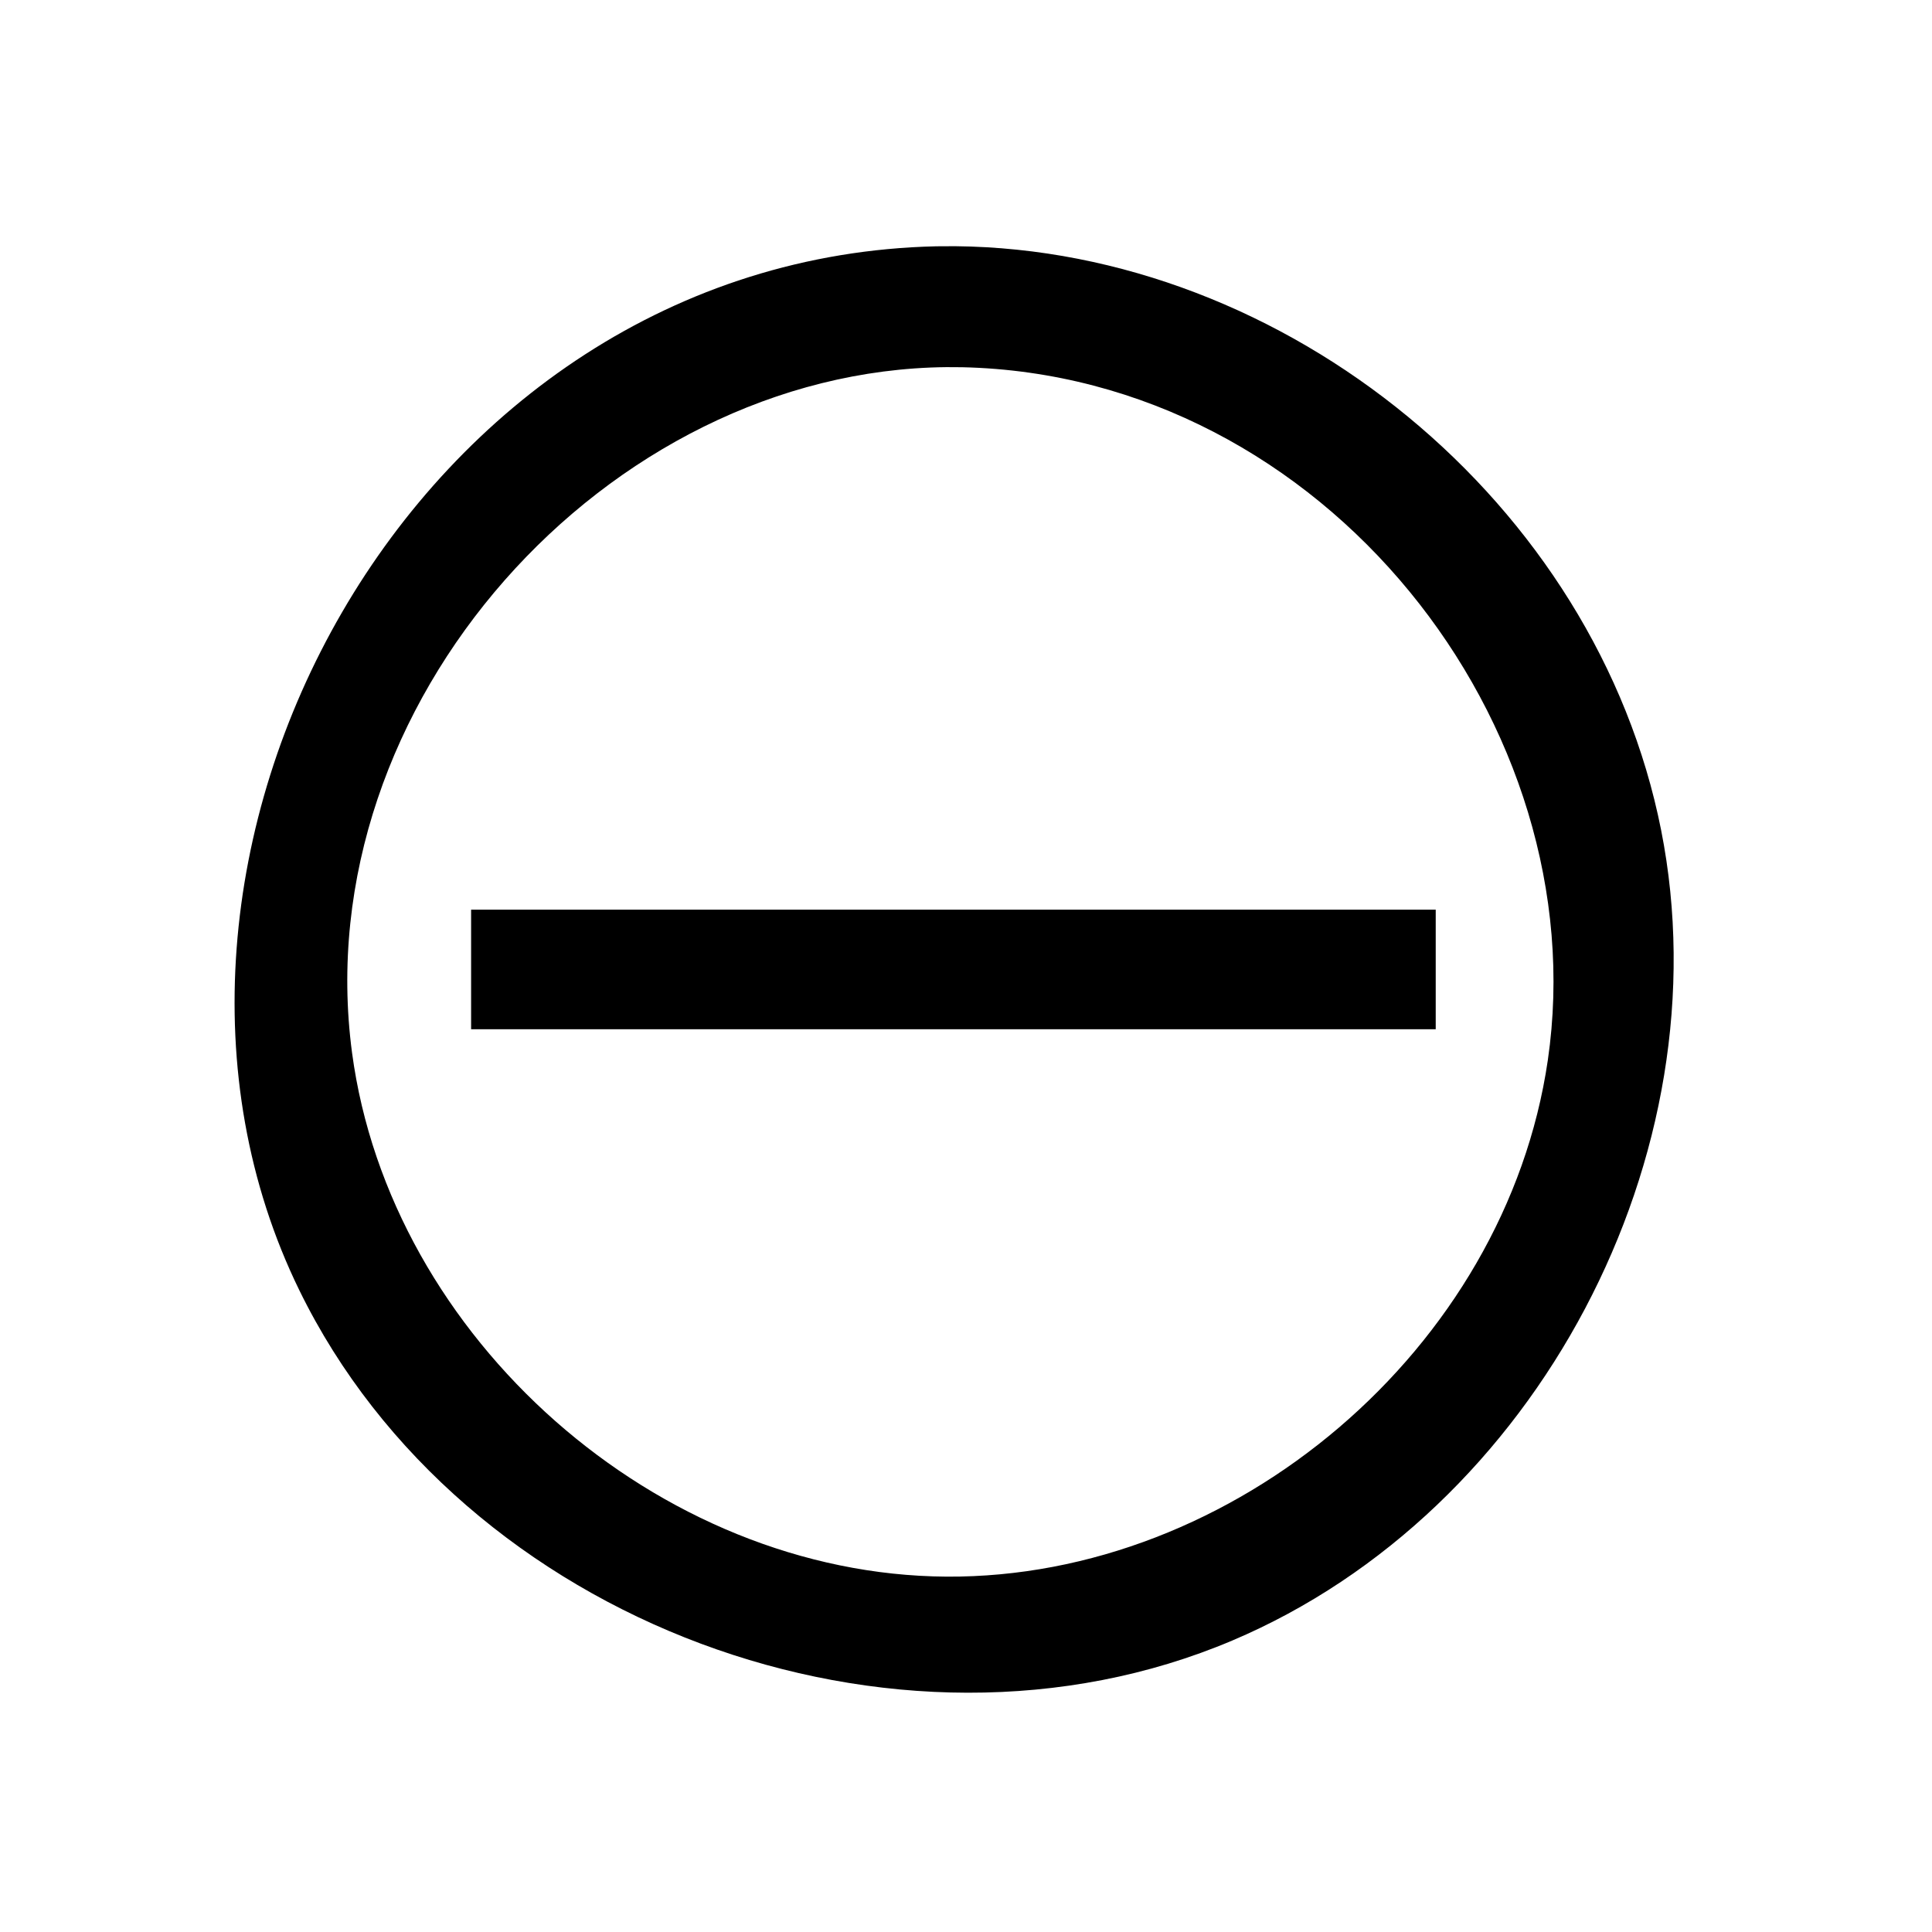
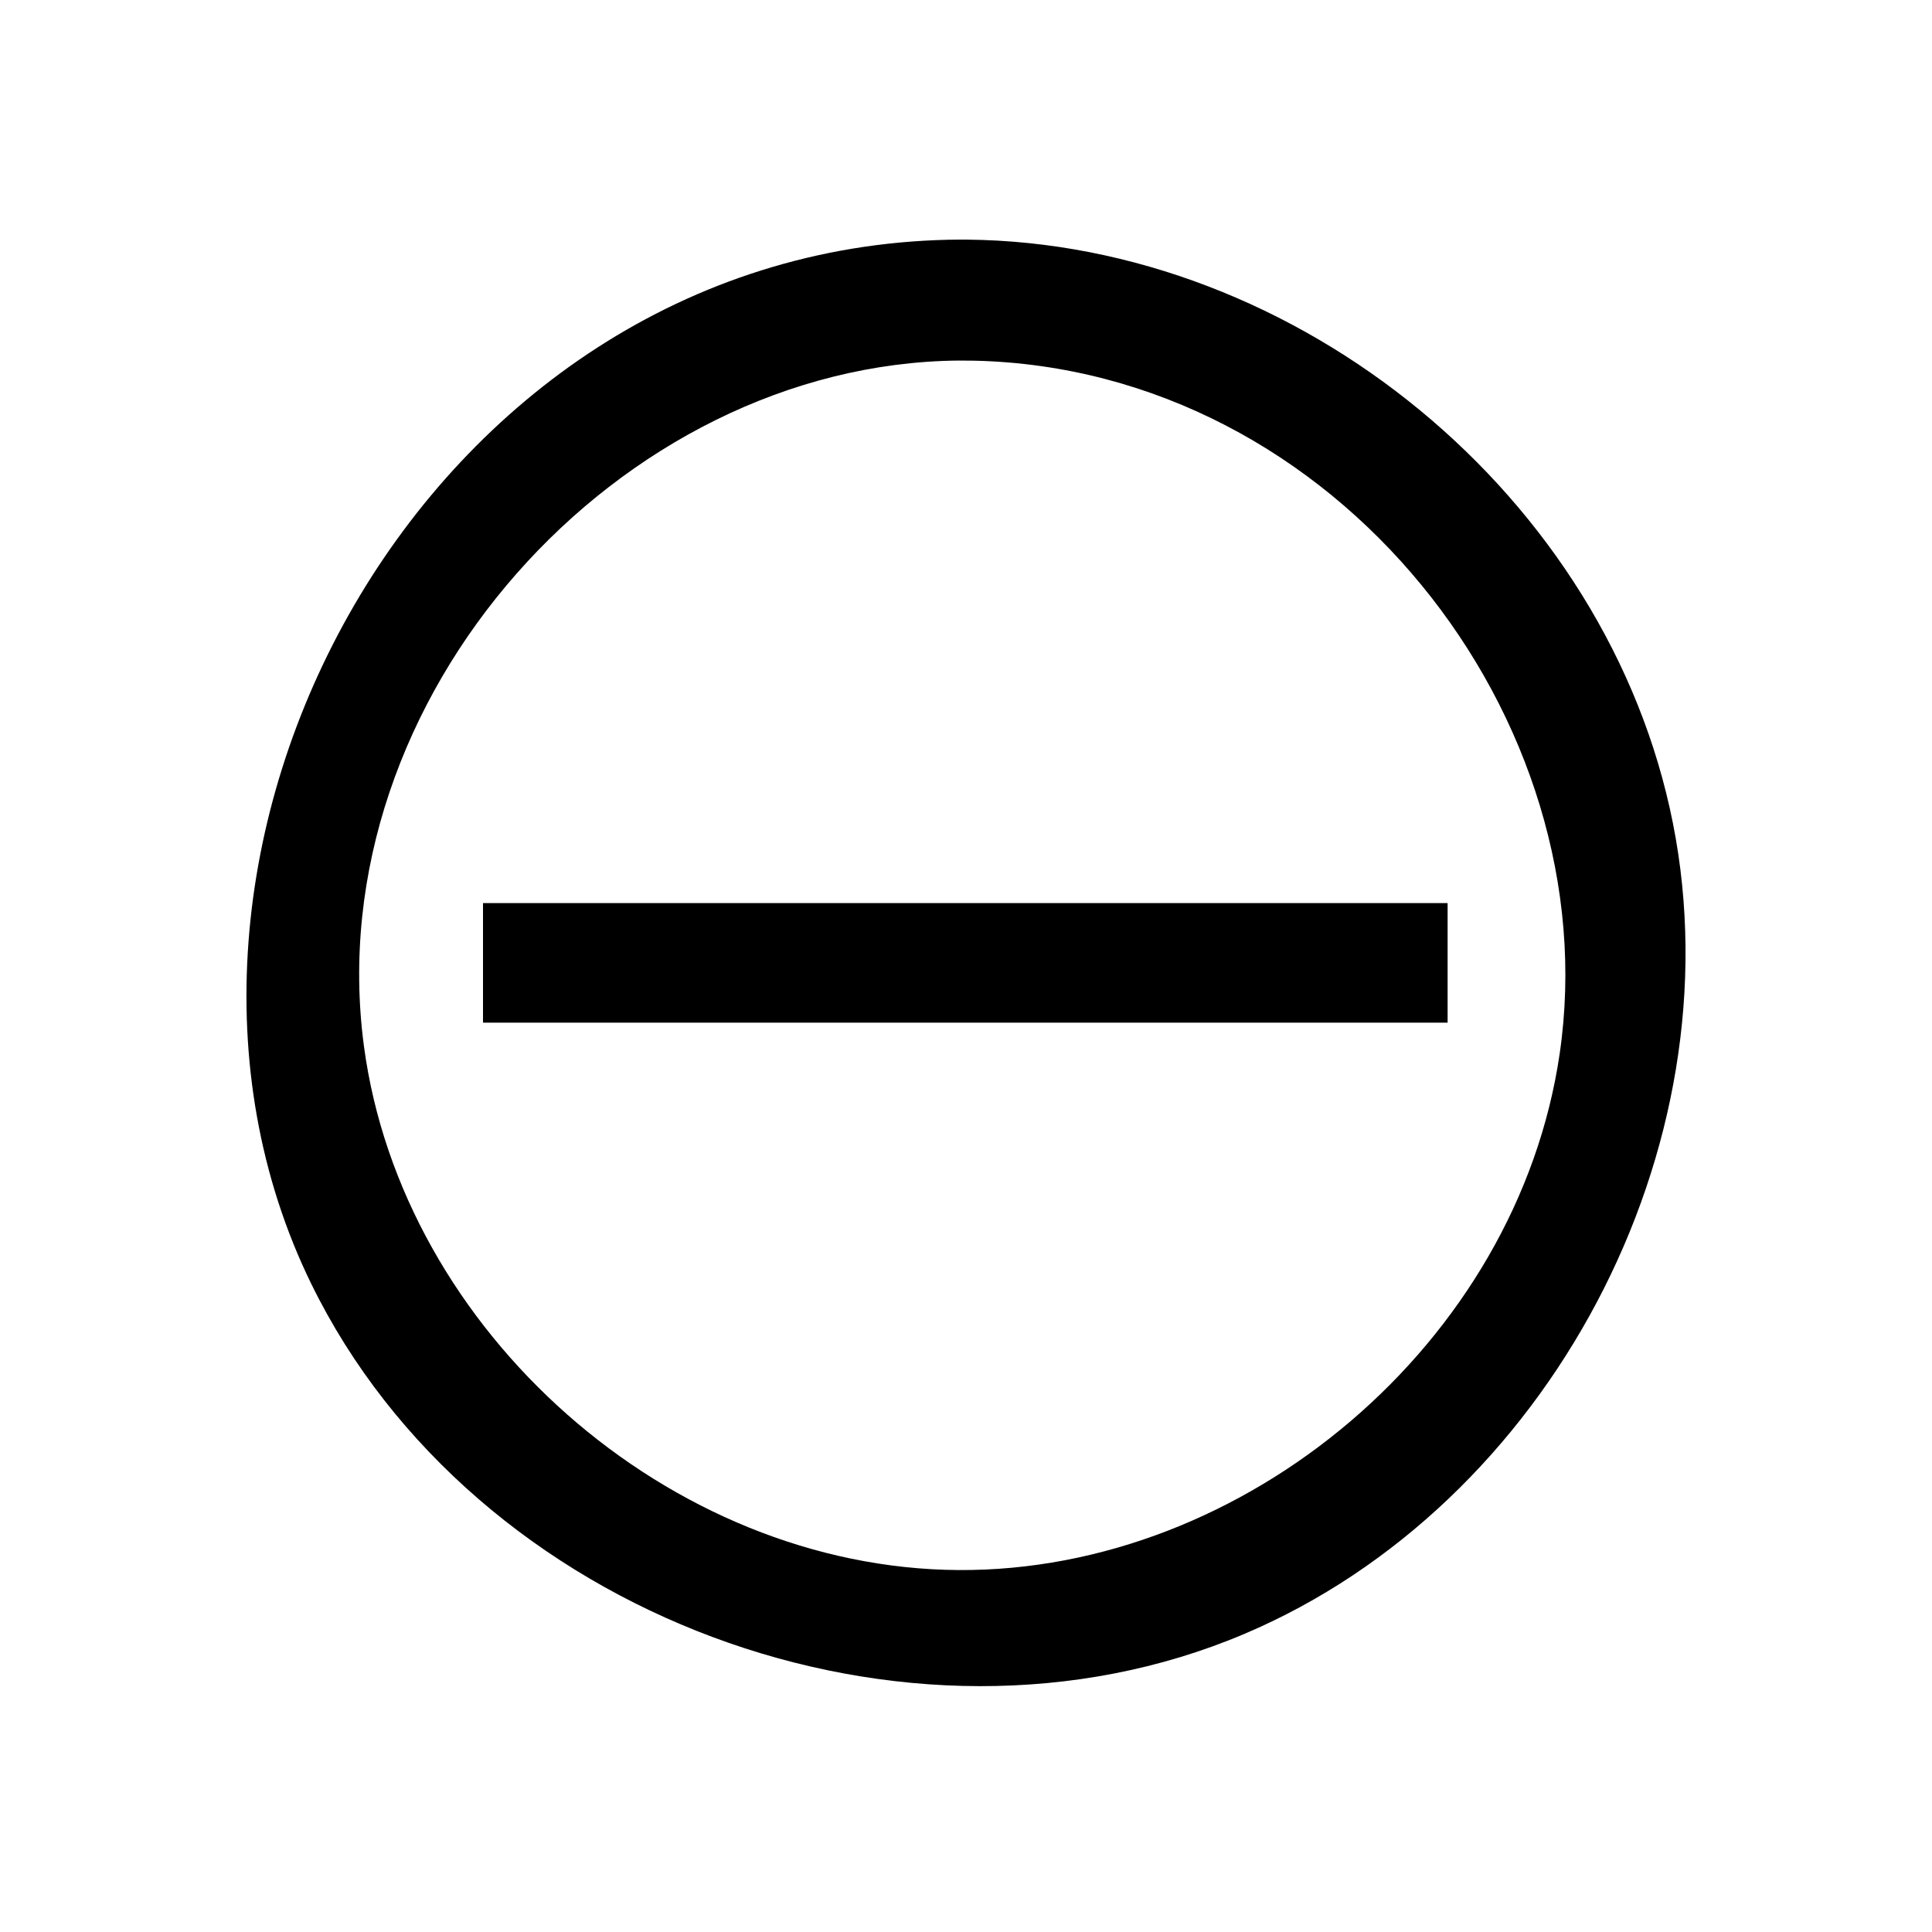
<svg xmlns="http://www.w3.org/2000/svg" width="100%" height="100%" viewBox="0 0 64 64" version="1.1" xml:space="preserve" style="fill-rule:evenodd;clip-rule:evenodd;stroke-linejoin:round;stroke-miterlimit:1.414;">
  <g id="minus-circle">
-     <path d="M31.64,8.156c10.961,0.104 21.241,8.508 23.387,19.343c2.128,10.748 -4.112,22.567 -14.204,26.845c-11.137,4.722 -25.519,-0.579 -30.906,-11.6c-6.931,-14.176 3.669,-34.197 21.103,-34.585c0.207,-0.003 0.413,-0.004 0.62,-0.003Zm-0.285,4.006c-11.24,0.107 -21.235,11.155 -19.693,22.712c1.262,9.451 10.122,17.293 19.693,17.354c9.51,0.06 18.517,-7.529 19.918,-17.104c1.619,-11.069 -7.372,-22.692 -19.399,-22.959c-0.173,-0.002 -0.346,-0.003 -0.519,-0.003Z" style="fill-rule:nonzero;" />
-     <rect x="15.606" y="30.134" width="31.954" height="3.961" />
+     <path d="M32.034,7.938c10.96,0.104 21.241,8.508 23.386,19.344c2.128,10.748 -4.111,22.566 -14.203,26.845c-11.137,4.721 -25.519,-0.58 -30.907,-11.6c-6.93,-14.177 3.669,-34.198 21.104,-34.585c0.206,-0.004 0.413,-0.005 0.62,-0.004Zm-0.285,4.006c-11.241,0.107 -21.236,11.156 -19.693,22.712c1.261,9.451 10.122,17.293 19.693,17.354c9.509,0.06 18.517,-7.528 19.917,-17.104c1.62,-11.069 -7.372,-22.691 -19.399,-22.958c-0.173,-0.003 -0.345,-0.004 -0.518,-0.004Z" style="fill-rule:nonzero;" />
+     <rect x="16" y="29.916" width="31.954" height="3.961" />
  </g>
</svg>
